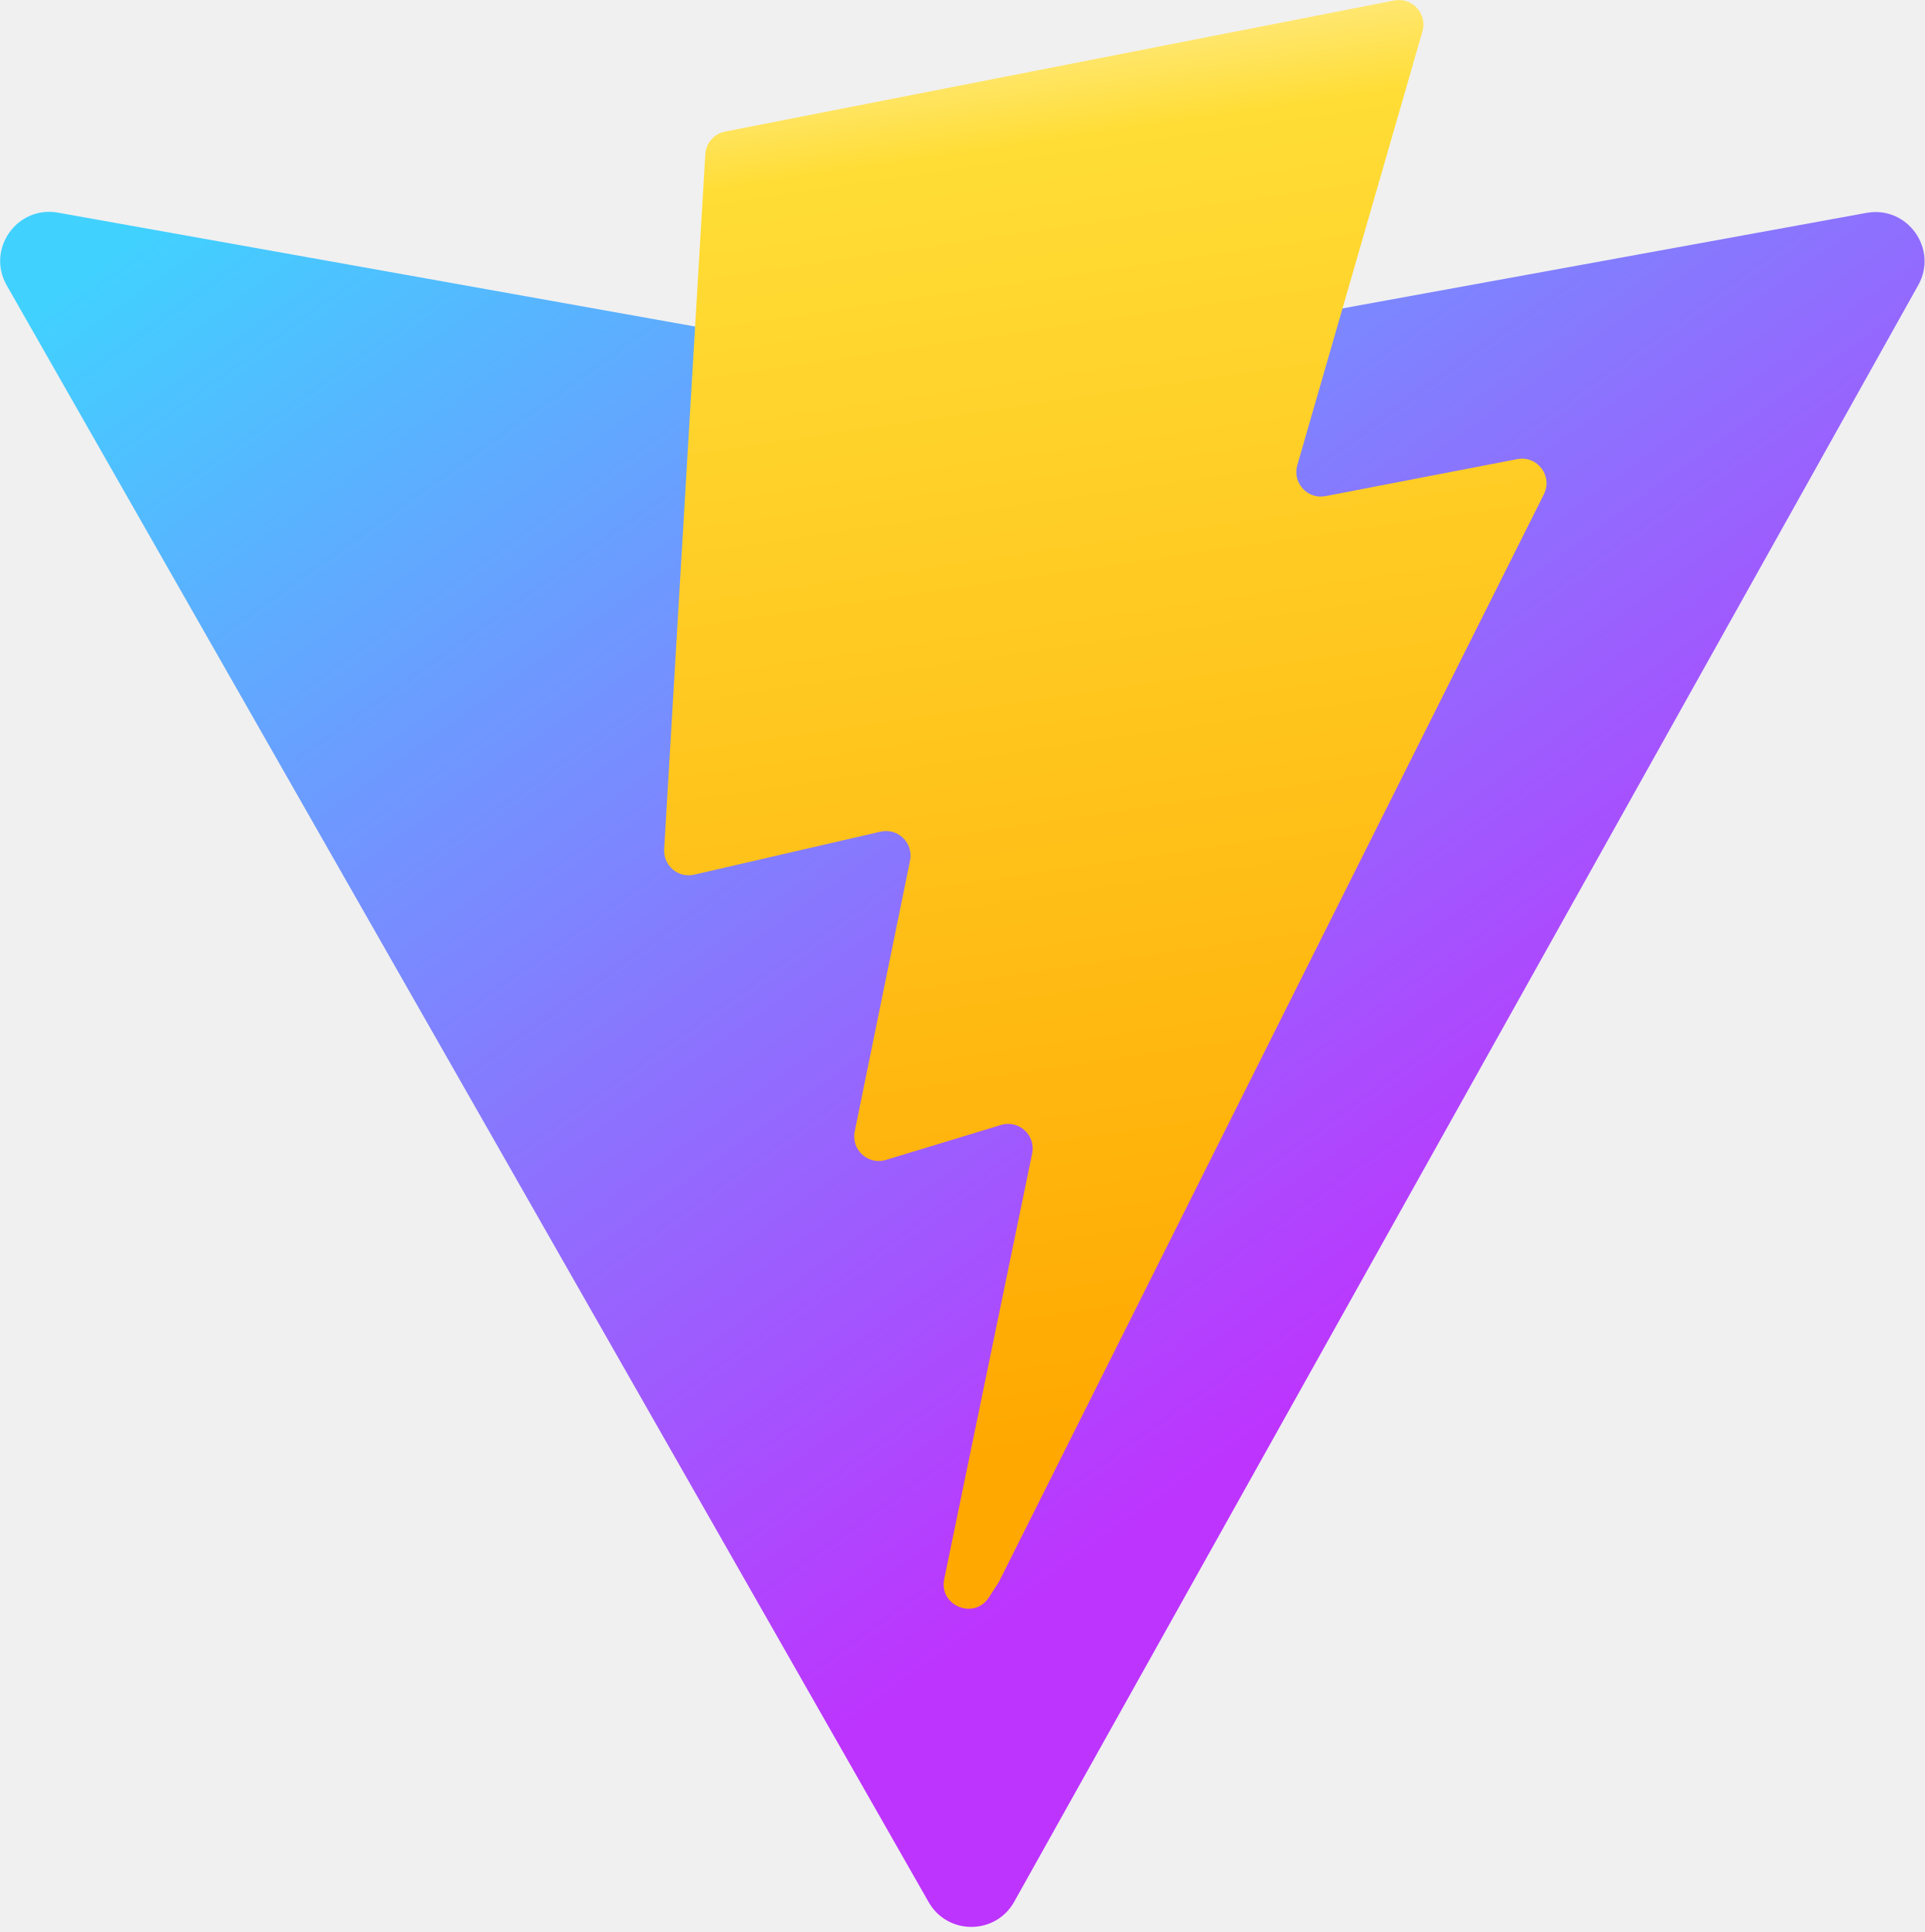
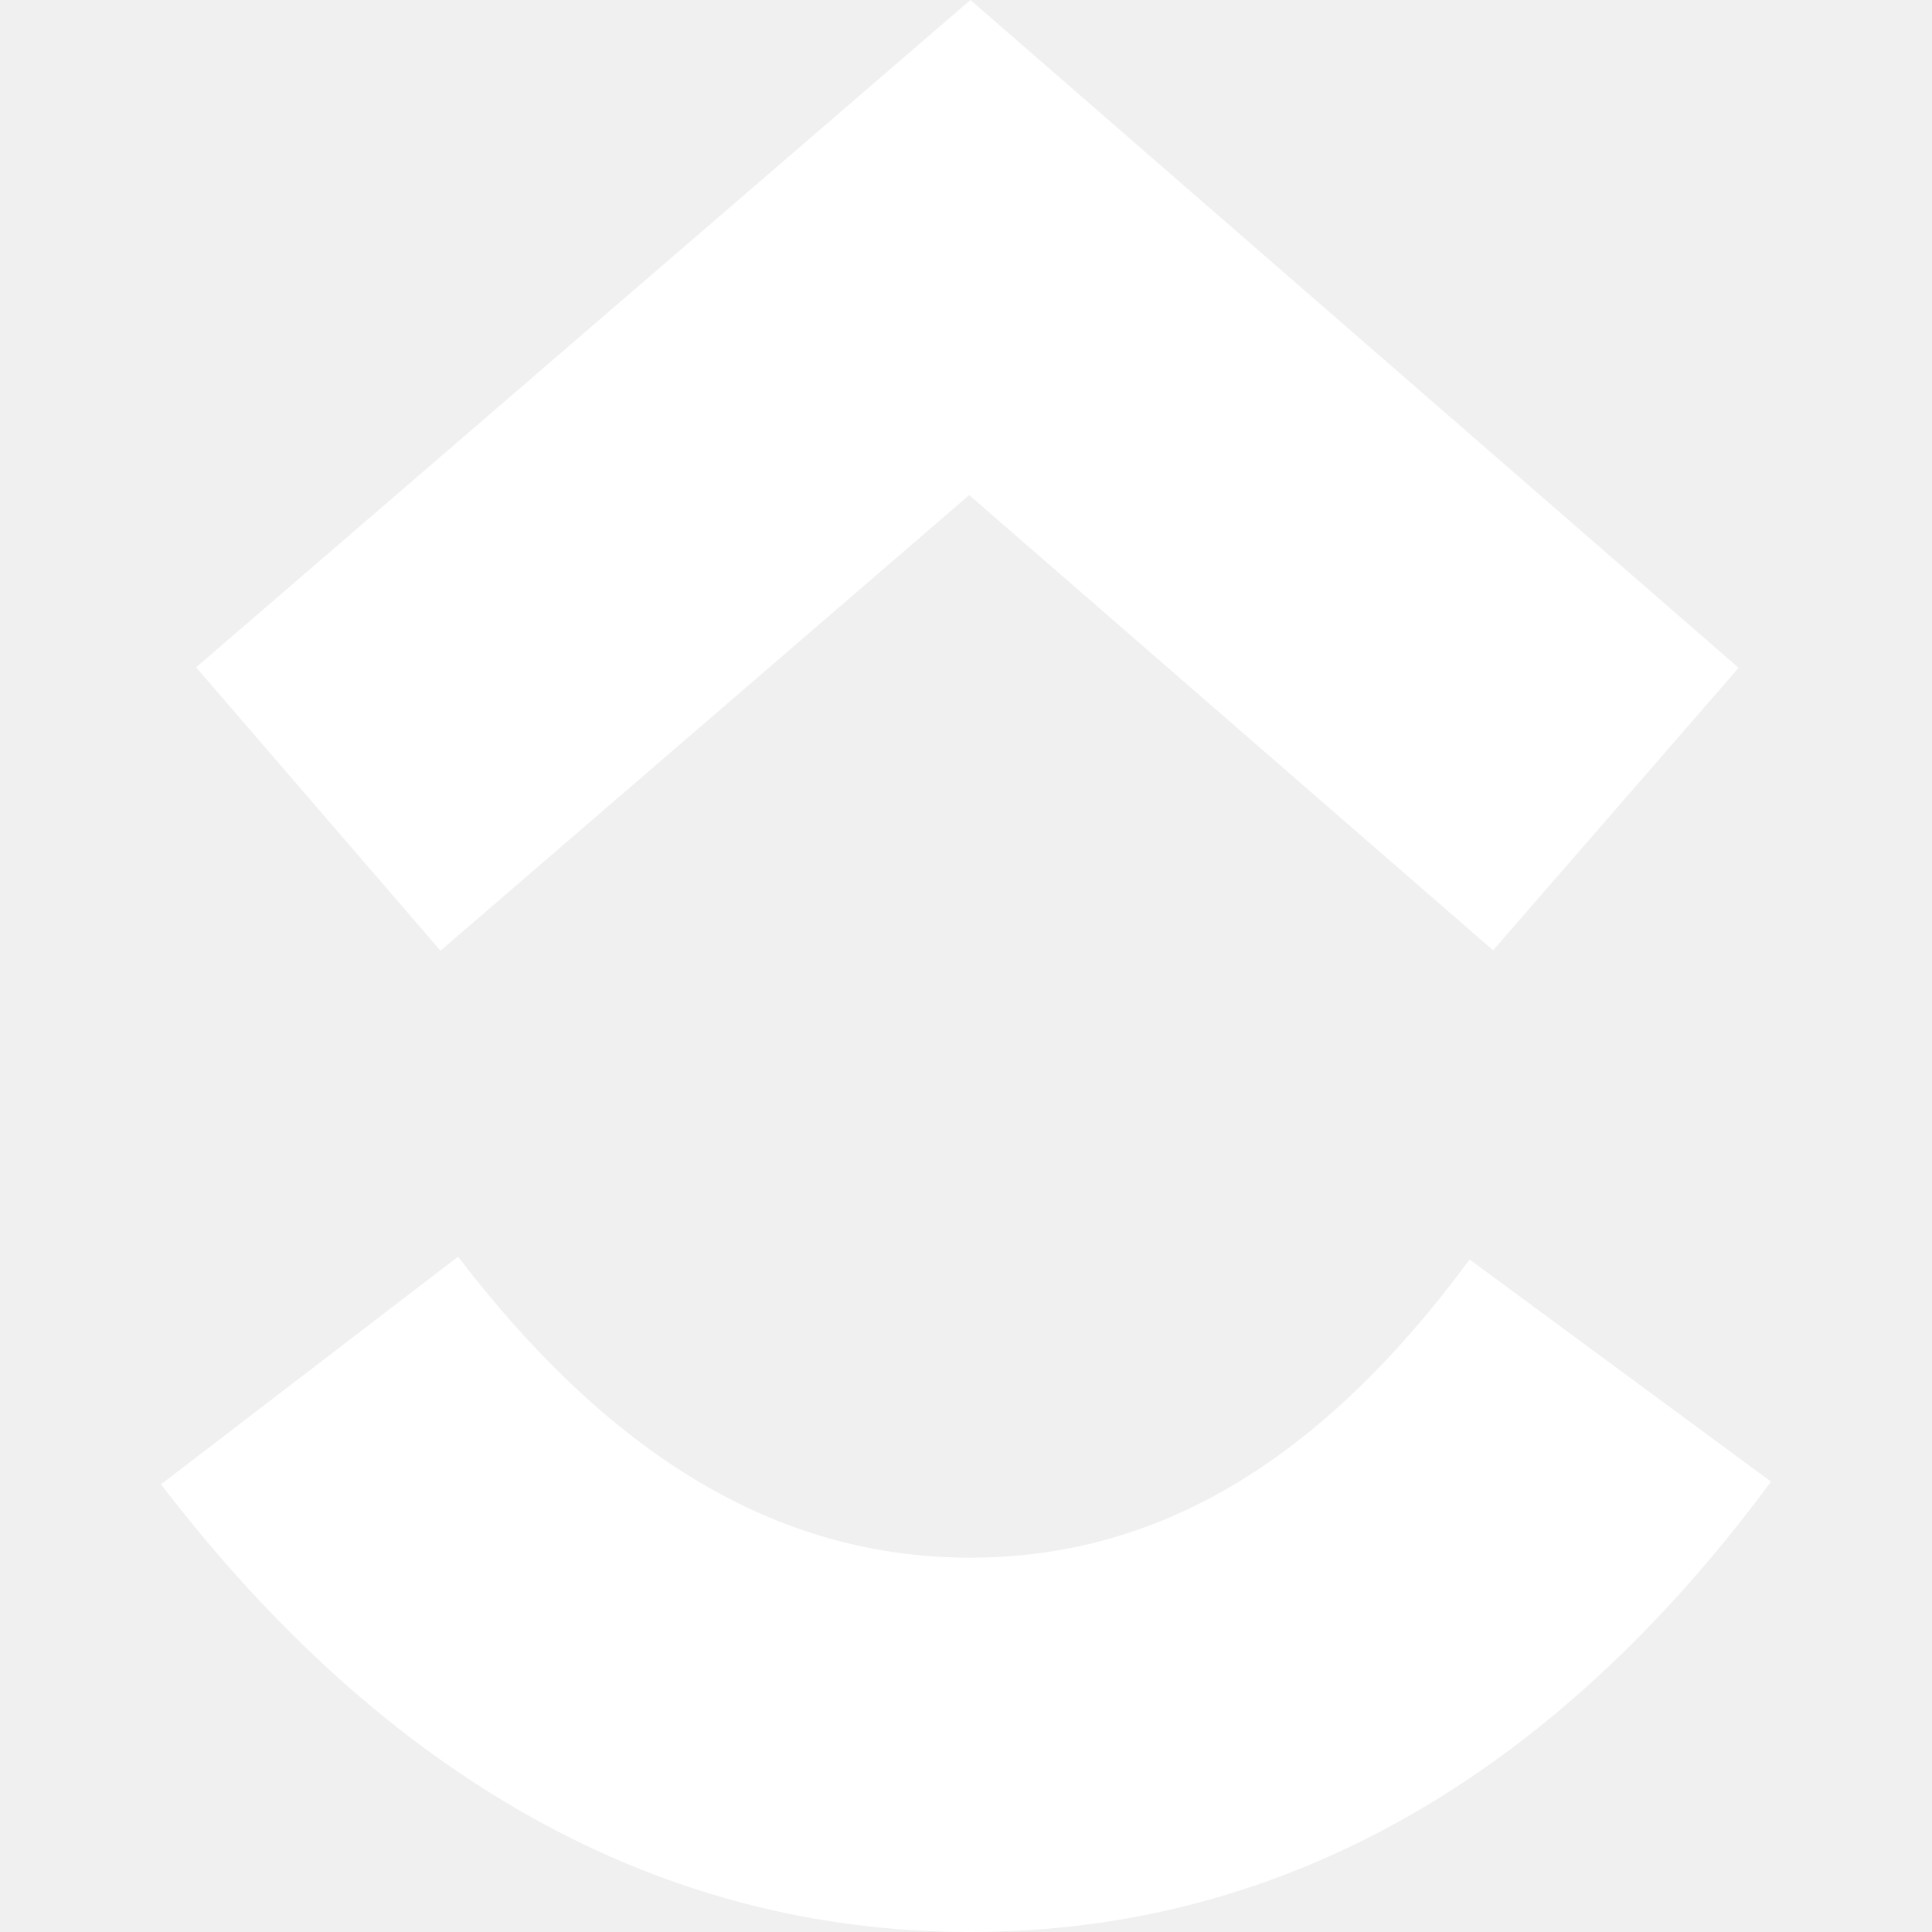
- <svg xmlns="http://www.w3.org/2000/svg" aria-hidden="true" role="img" class="iconify iconify--logos" width="31.88" height="32" preserveAspectRatio="xMidYMid meet" viewBox="0 0 256 257">
-   <defs>
-     <linearGradient id="IconifyId1813088fe1fbc01fb466" x1="-.828%" x2="57.636%" y1="7.652%" y2="78.411%">
-       <stop offset="0%" stop-color="#41D1FF" />
-       <stop offset="100%" stop-color="#BD34FE" />
-     </linearGradient>
-     <linearGradient id="IconifyId1813088fe1fbc01fb467" x1="43.376%" x2="50.316%" y1="2.242%" y2="89.03%">
-       <stop offset="0%" stop-color="#FFEA83" />
-       <stop offset="8.333%" stop-color="#FFDD35" />
-       <stop offset="100%" stop-color="#FFA800" />
-     </linearGradient>
-   </defs>
-   <path fill="url(#IconifyId1813088fe1fbc01fb466)" d="M255.153 37.938L134.897 252.976c-2.483 4.44-8.862 4.466-11.382.048L.875 37.958c-2.746-4.814 1.371-10.646 6.827-9.67l120.385 21.517a6.537 6.537 0 0 0 2.322-.004l117.867-21.483c5.438-.991 9.574 4.796 6.877 9.62Z" />
-   <path fill="url(#IconifyId1813088fe1fbc01fb467)" d="M185.432.063L96.44 17.501a3.268 3.268 0 0 0-2.634 3.014l-5.474 92.456a3.268 3.268 0 0 0 3.997 3.378l24.777-5.718c2.318-.535 4.413 1.507 3.936 3.838l-7.361 36.047c-.495 2.426 1.782 4.5 4.151 3.78l15.304-4.649c2.372-.72 4.652 1.36 4.15 3.788l-11.698 56.621c-.732 3.542 3.979 5.473 5.943 2.437l1.313-2.028l72.516-144.72c1.215-2.423-.88-5.186-3.54-4.672l-25.505 4.922c-2.396.462-4.435-1.77-3.759-4.114l16.646-57.705c.677-2.35-1.37-4.583-3.769-4.113Z" />
+ <svg xmlns="http://www.w3.org/2000/svg" stroke="white" fill="white" stroke-width="0" role="img" viewBox="0 0 24 24" height="1em" width="1em">
+   <path d="M2 18.439l3.69-2.828c1.961 2.56 4.044 3.739 6.363 3.739 2.307 0 4.33-1.166 6.203-3.704L22 18.405C19.298 22.065 15.941 24 12.053 24 8.178 24 4.788 22.078 2 18.439zM12.04 6.15l-6.568 5.66-3.036-3.52L12.055 0l9.543 8.296-3.05 3.509z" />
</svg>
